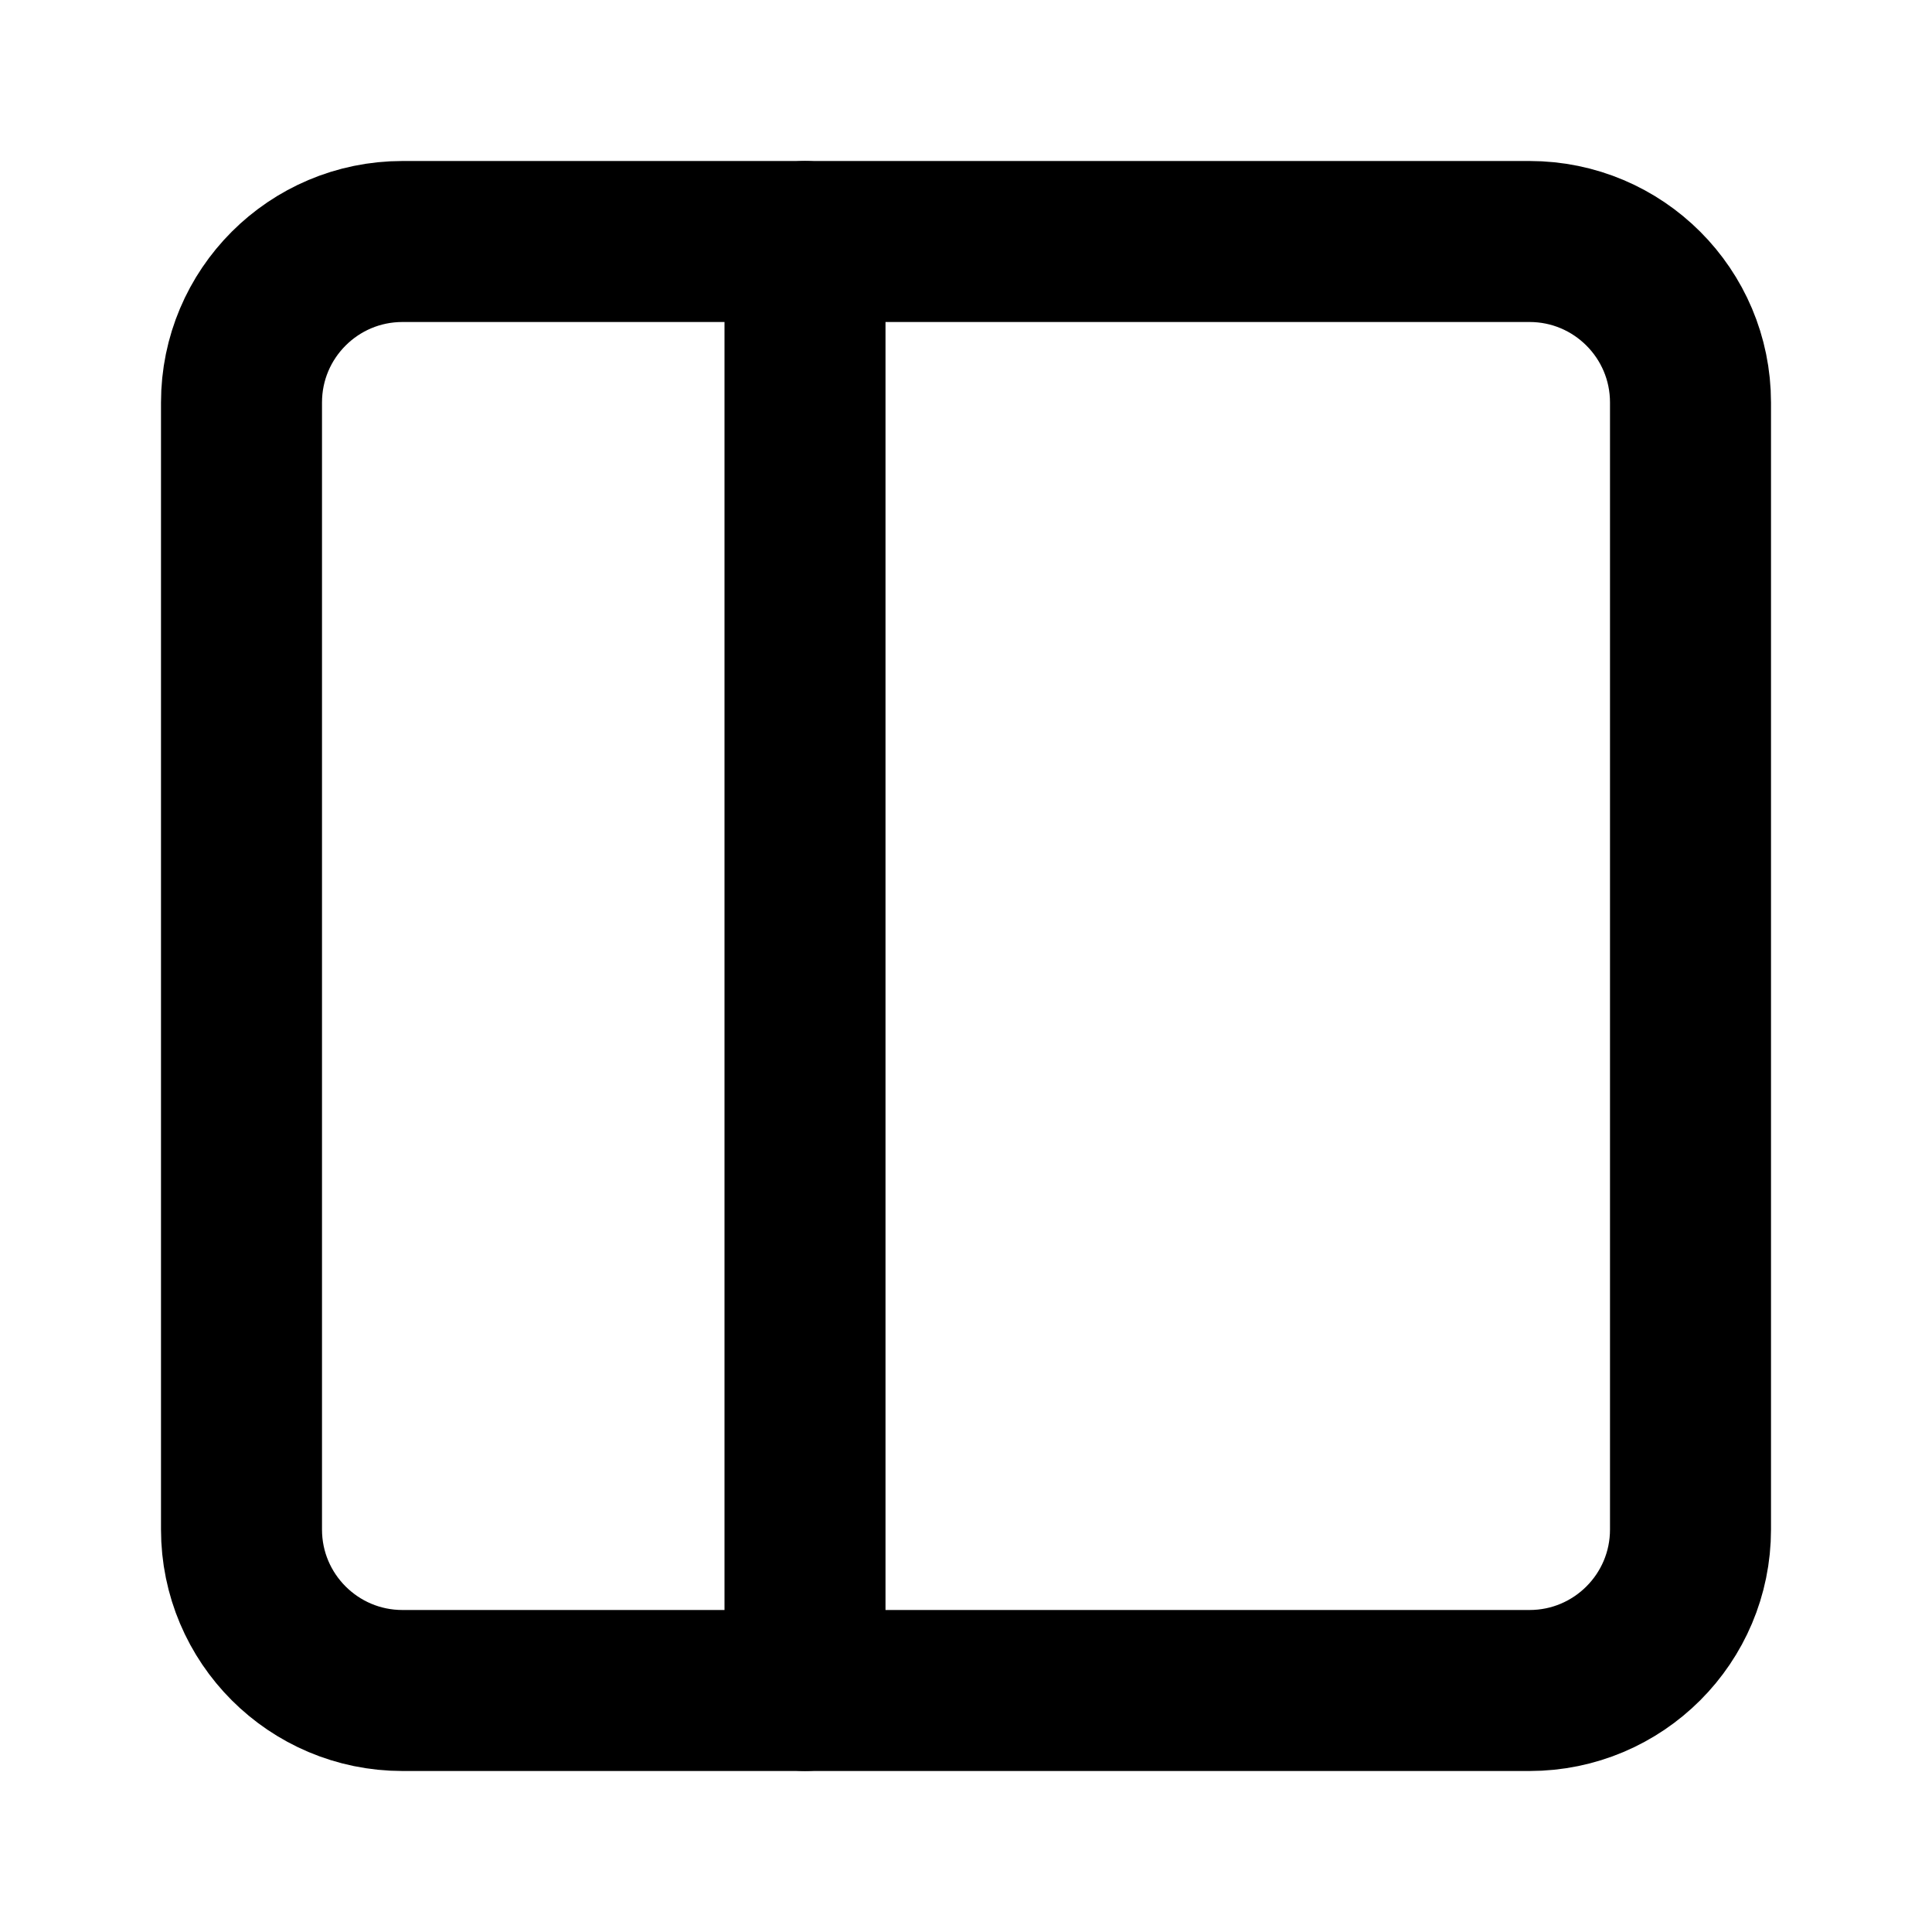
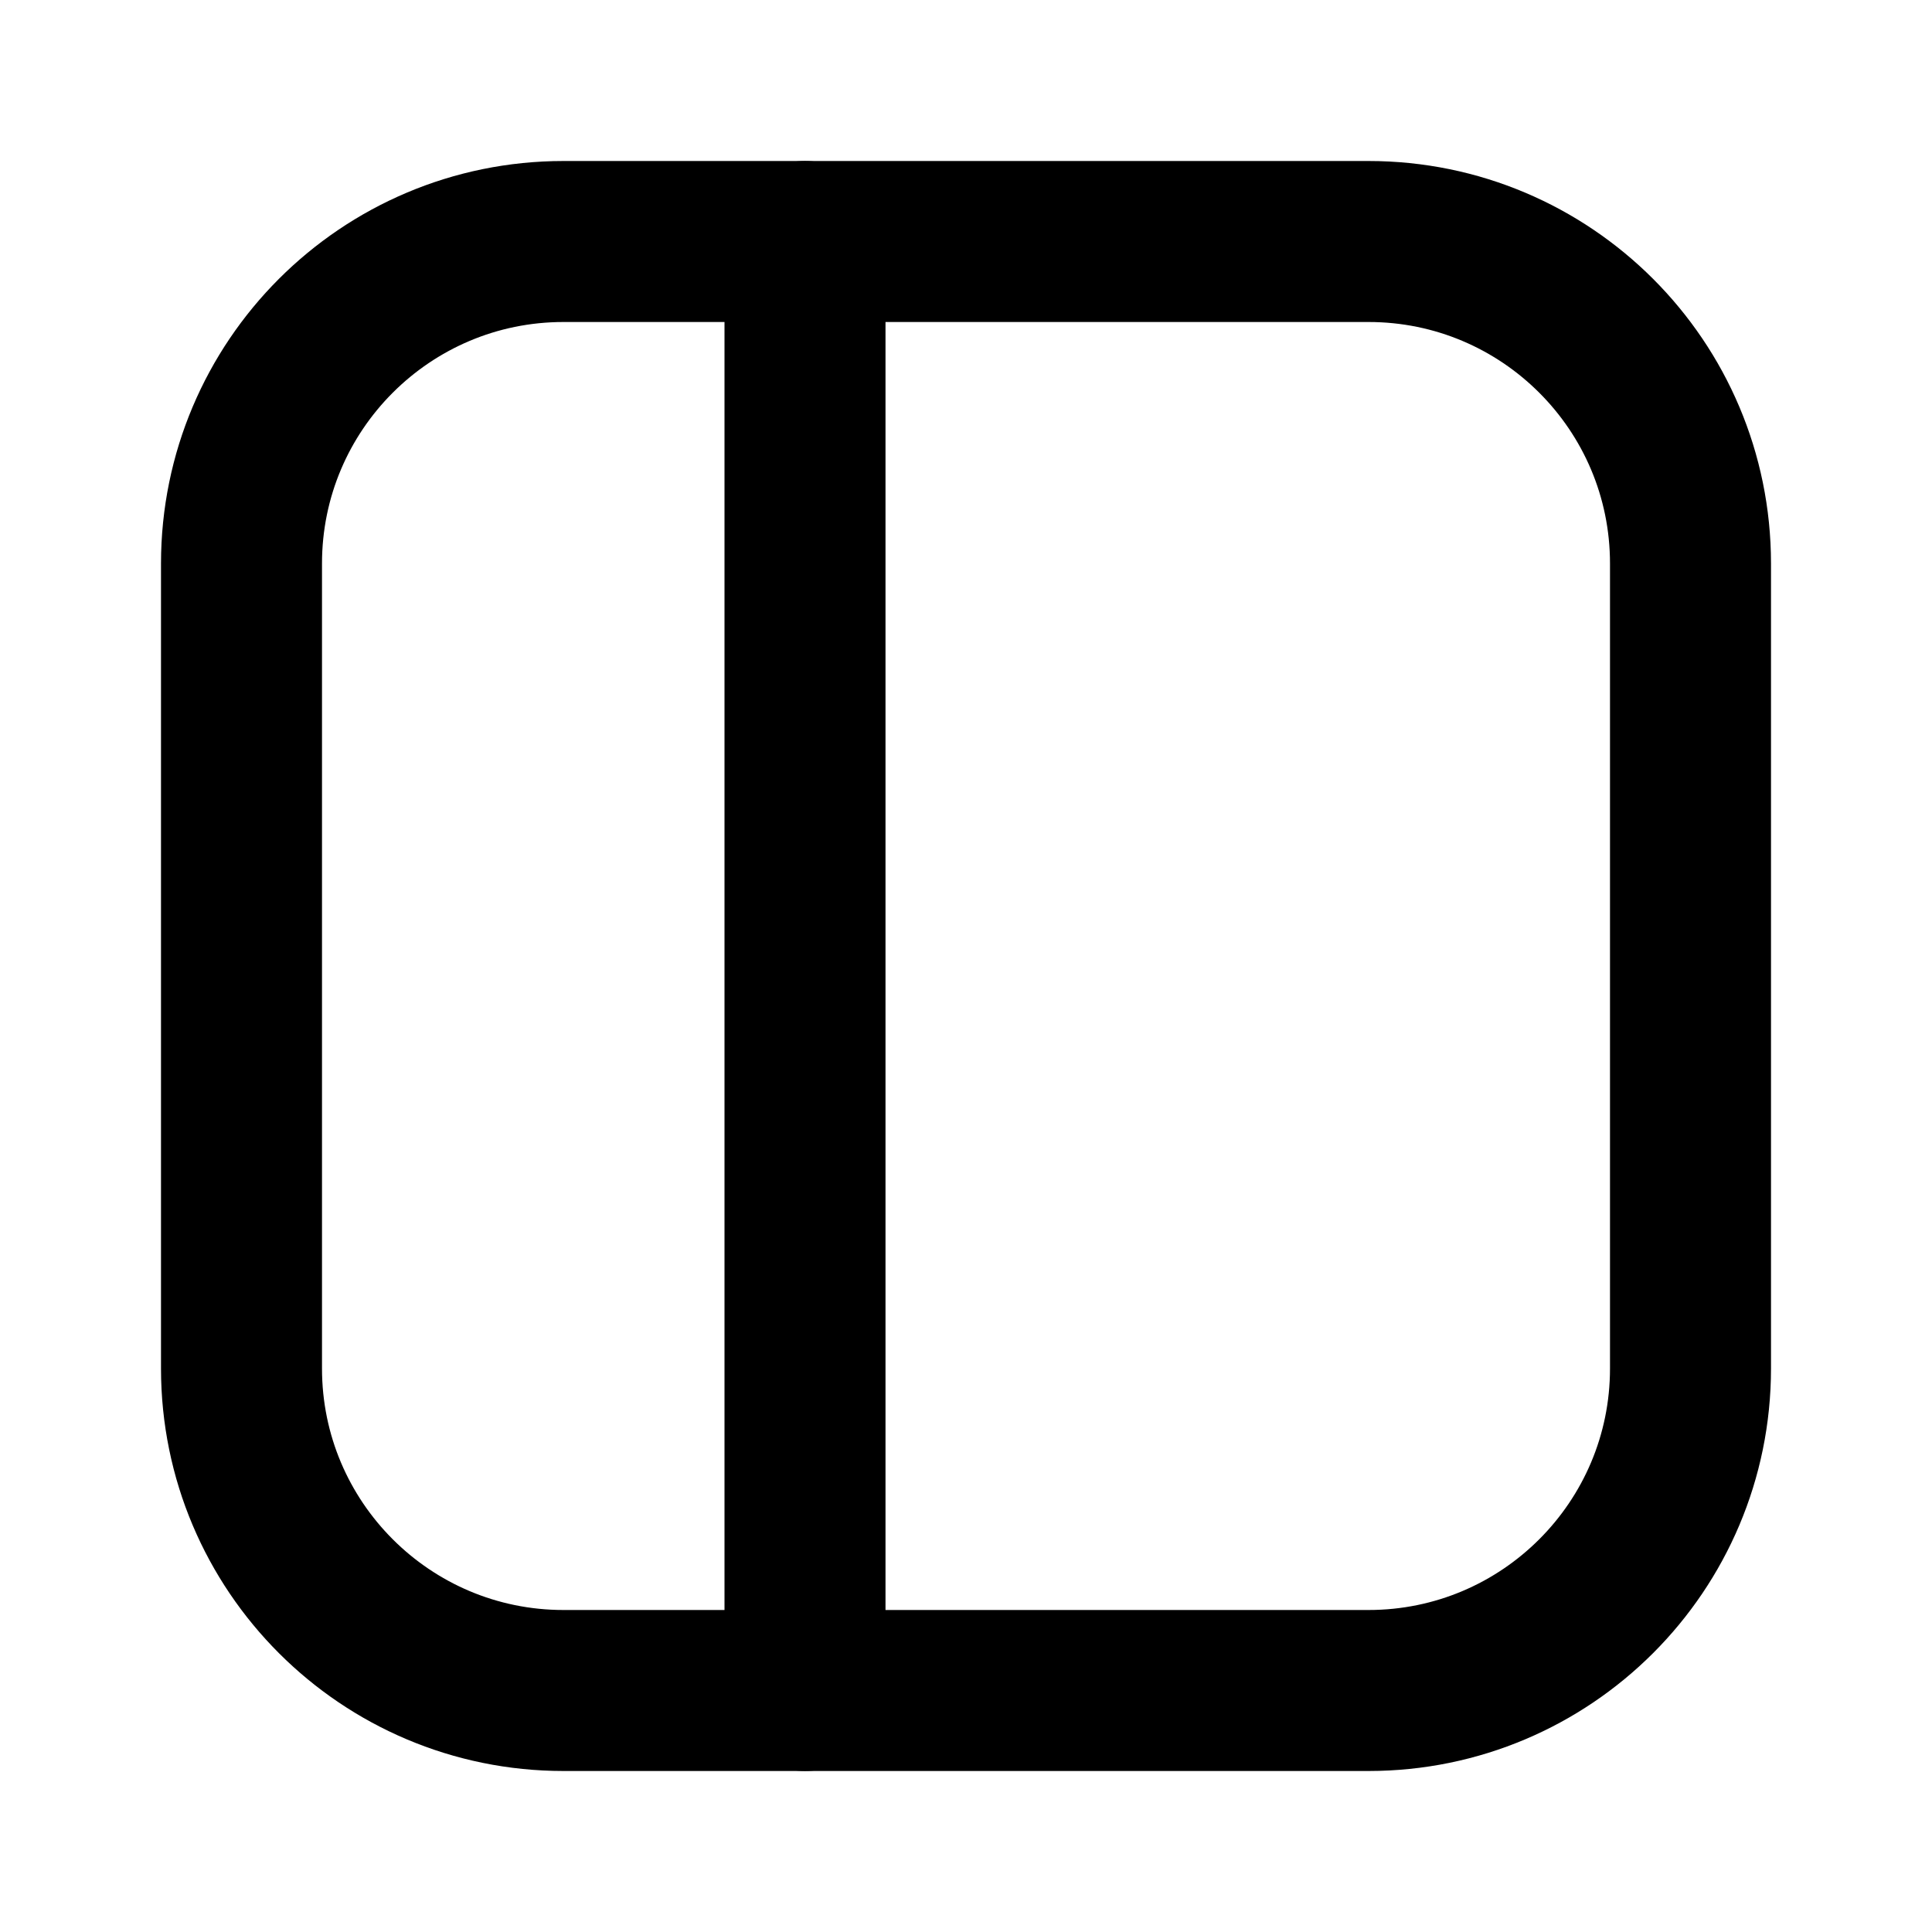
<svg xmlns="http://www.w3.org/2000/svg" width="24" height="24" viewBox="0 0 24 24" fill="none" stroke="currentColor" stroke-width="2" stroke-linecap="round" stroke-linejoin="round">
-   <rect width="18" height="18" x="3" y="3" rx="2" />
+   <rect x="3" y="3" width="18" height="18" rx="4" />
  <path d="M10 3v18" />
</svg>
